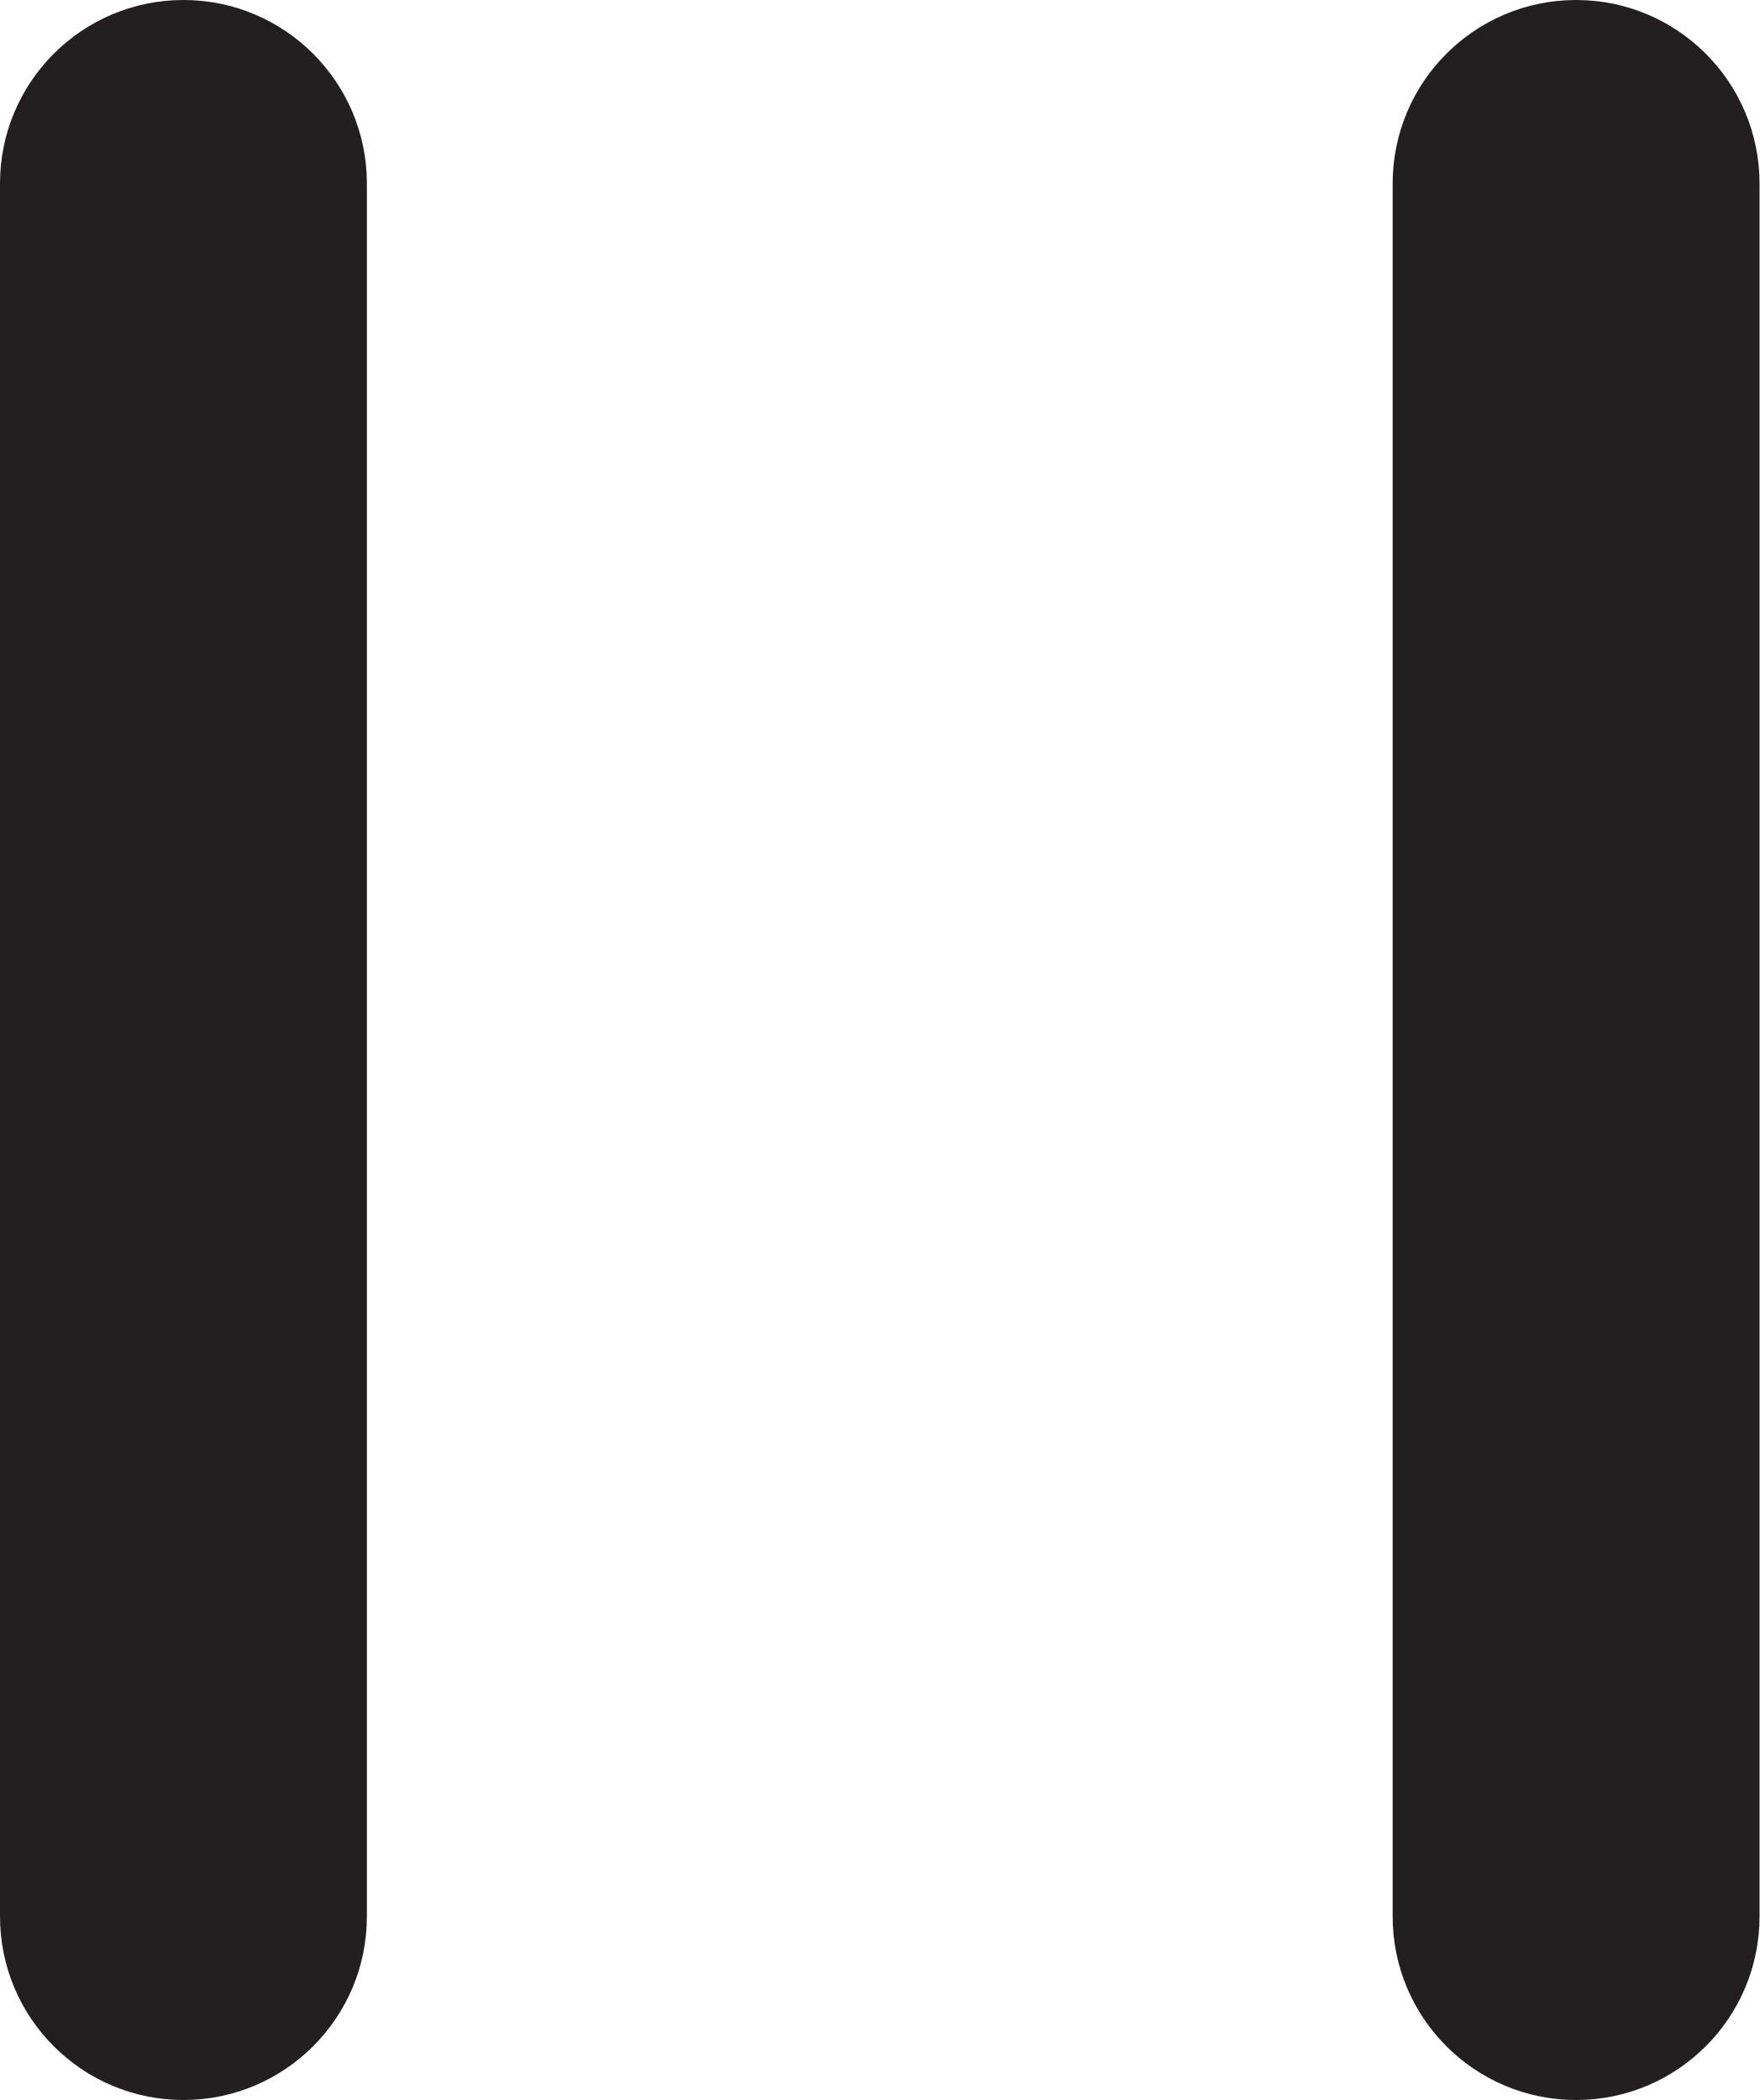
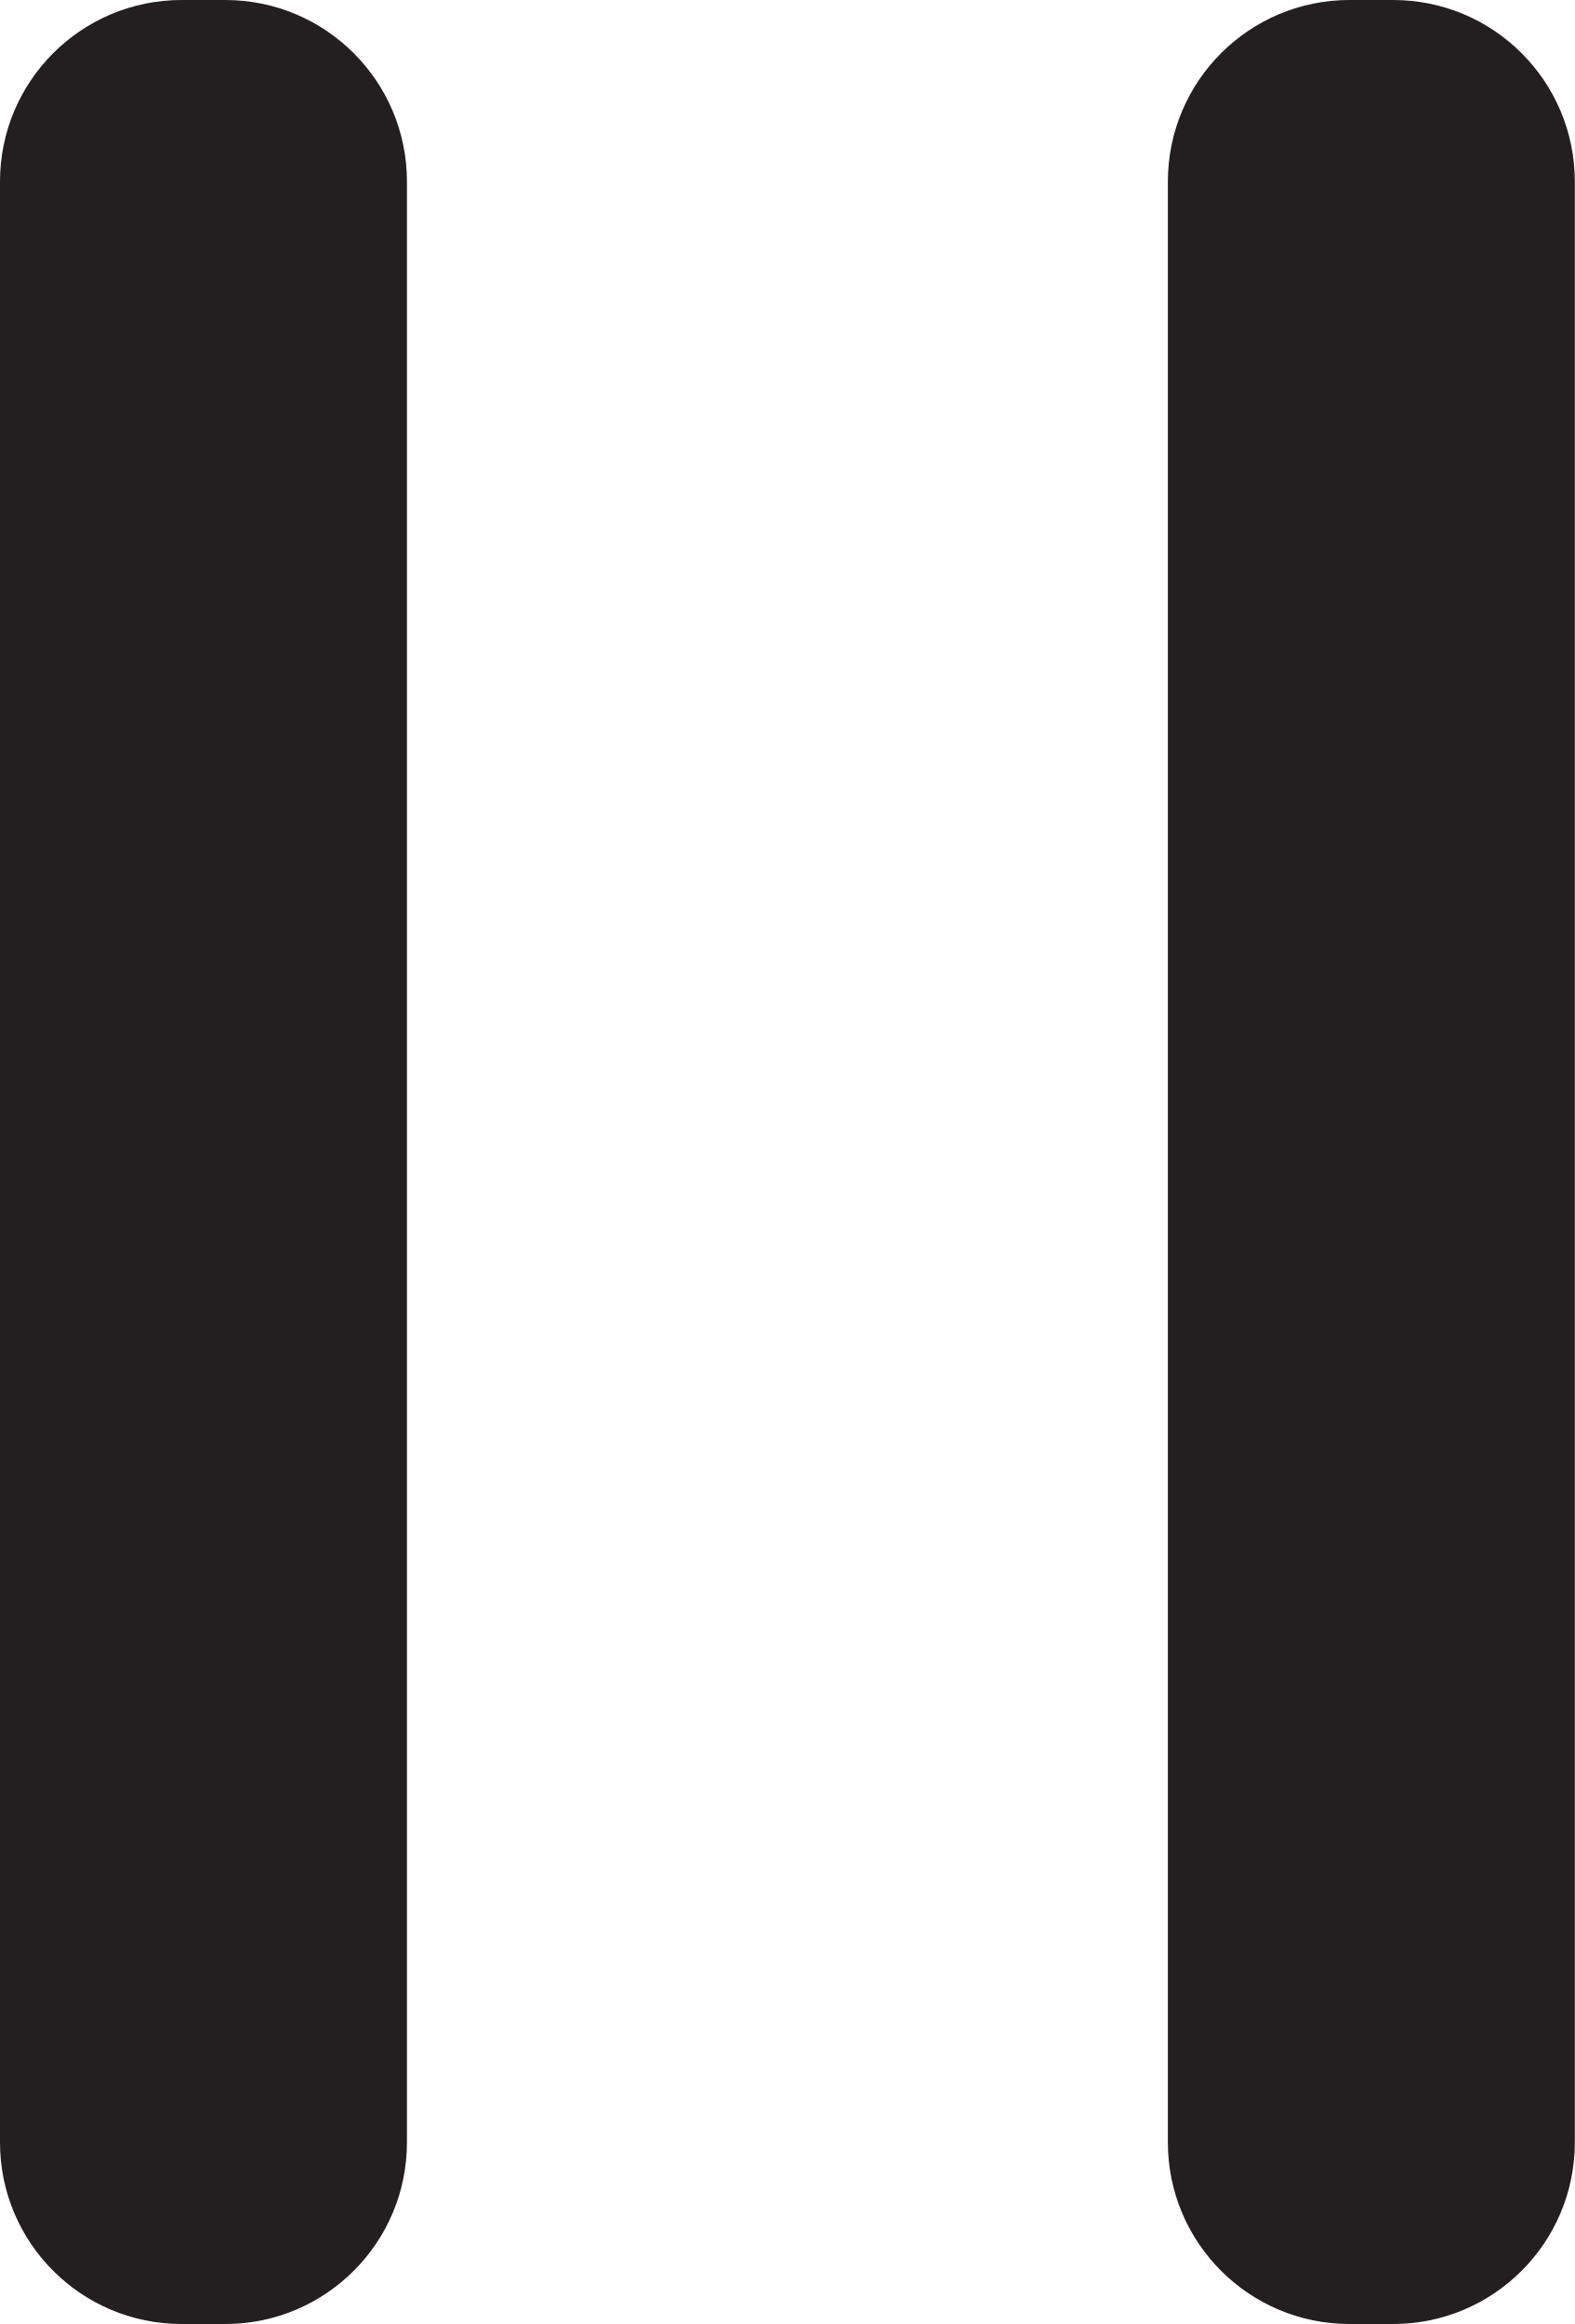
- <svg xmlns="http://www.w3.org/2000/svg" id="Layer_1" data-name="Layer 1" viewBox="0 0 67.19 80.2">
+ <svg xmlns="http://www.w3.org/2000/svg" id="Layer_1" data-name="Layer 1" viewBox="0 0 52.63 77.68">
  <defs>
    <style>
      .cls-1 {
        fill: #231f20;
        stroke: #231f20;
        stroke-miterlimit: 10;
      }
    </style>
  </defs>
-   <rect class="cls-1" x=".5" y=".5" width="13.01" height="79.2" rx="6.51" ry="6.51" />
-   <rect class="cls-1" x="53.68" y=".5" width="13.01" height="79.2" rx="6.51" ry="6.51" />
+   <rect class="cls-1" x=".5" y=".5" width="12.6" height="76.68" rx="5.57" ry="5.57" />
+   <rect class="cls-1" x="39.53" y=".5" width="12.6" height="76.68" rx="5.57" ry="5.57" />
</svg>
